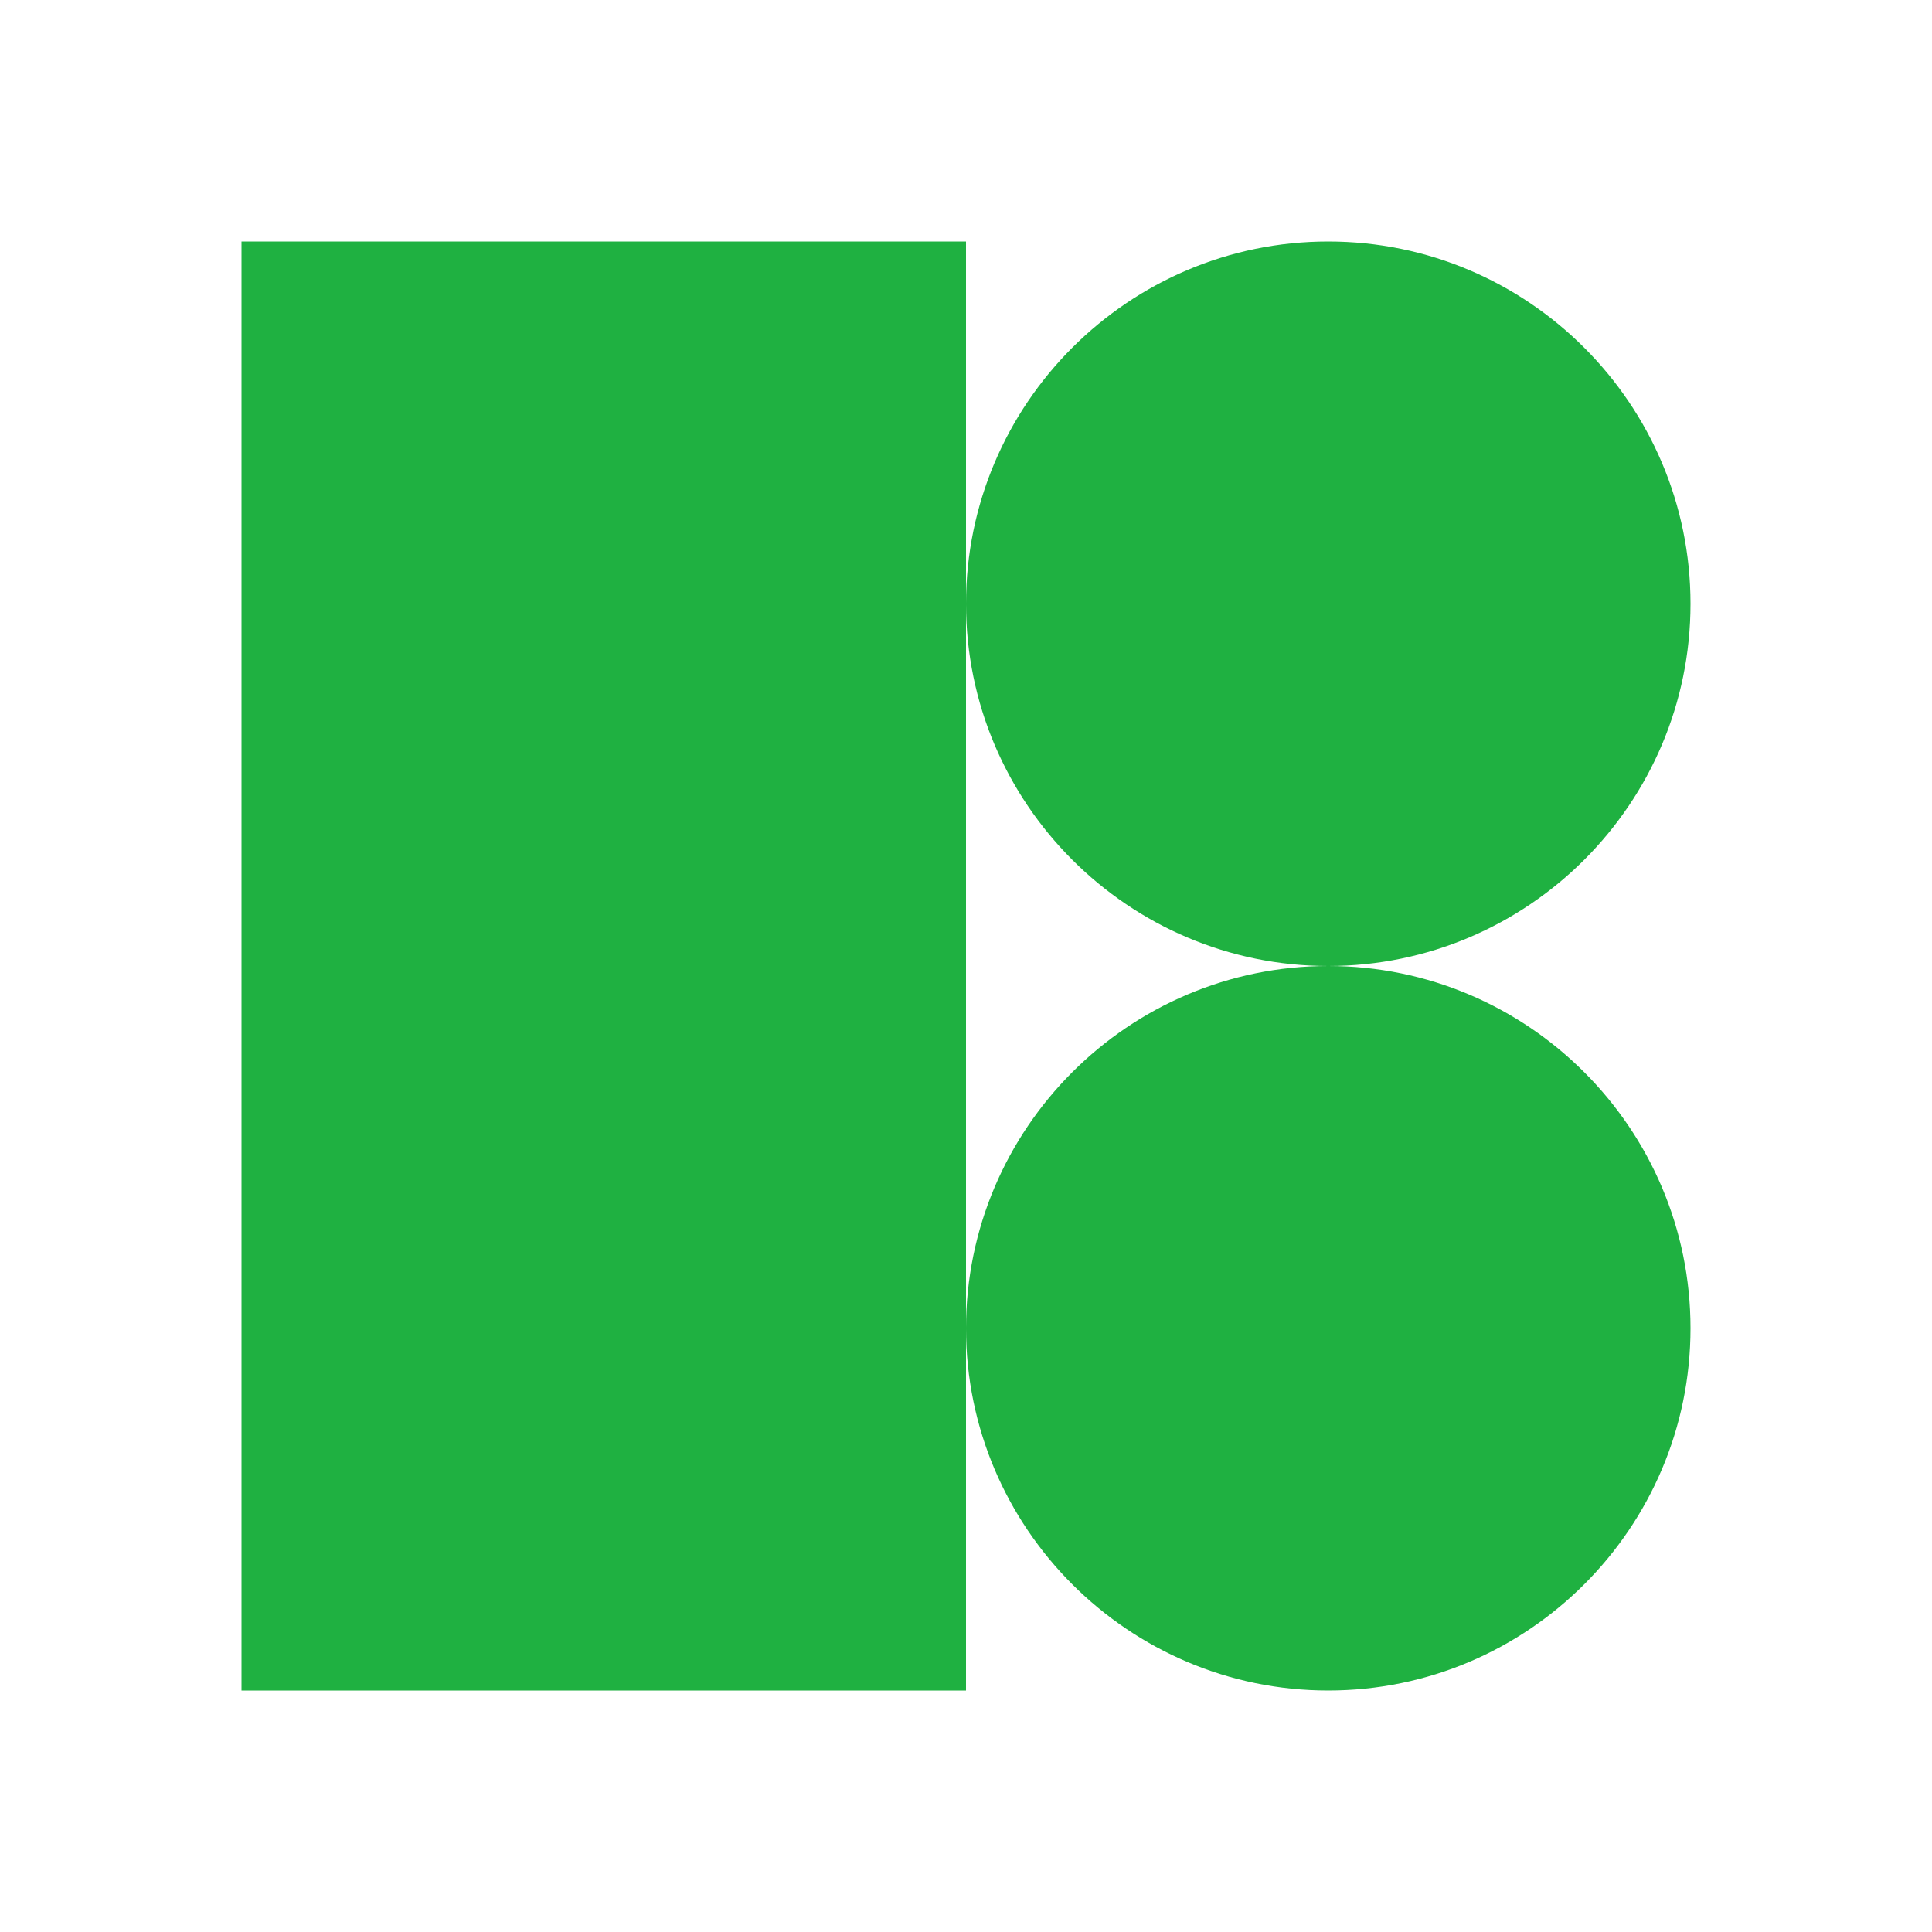
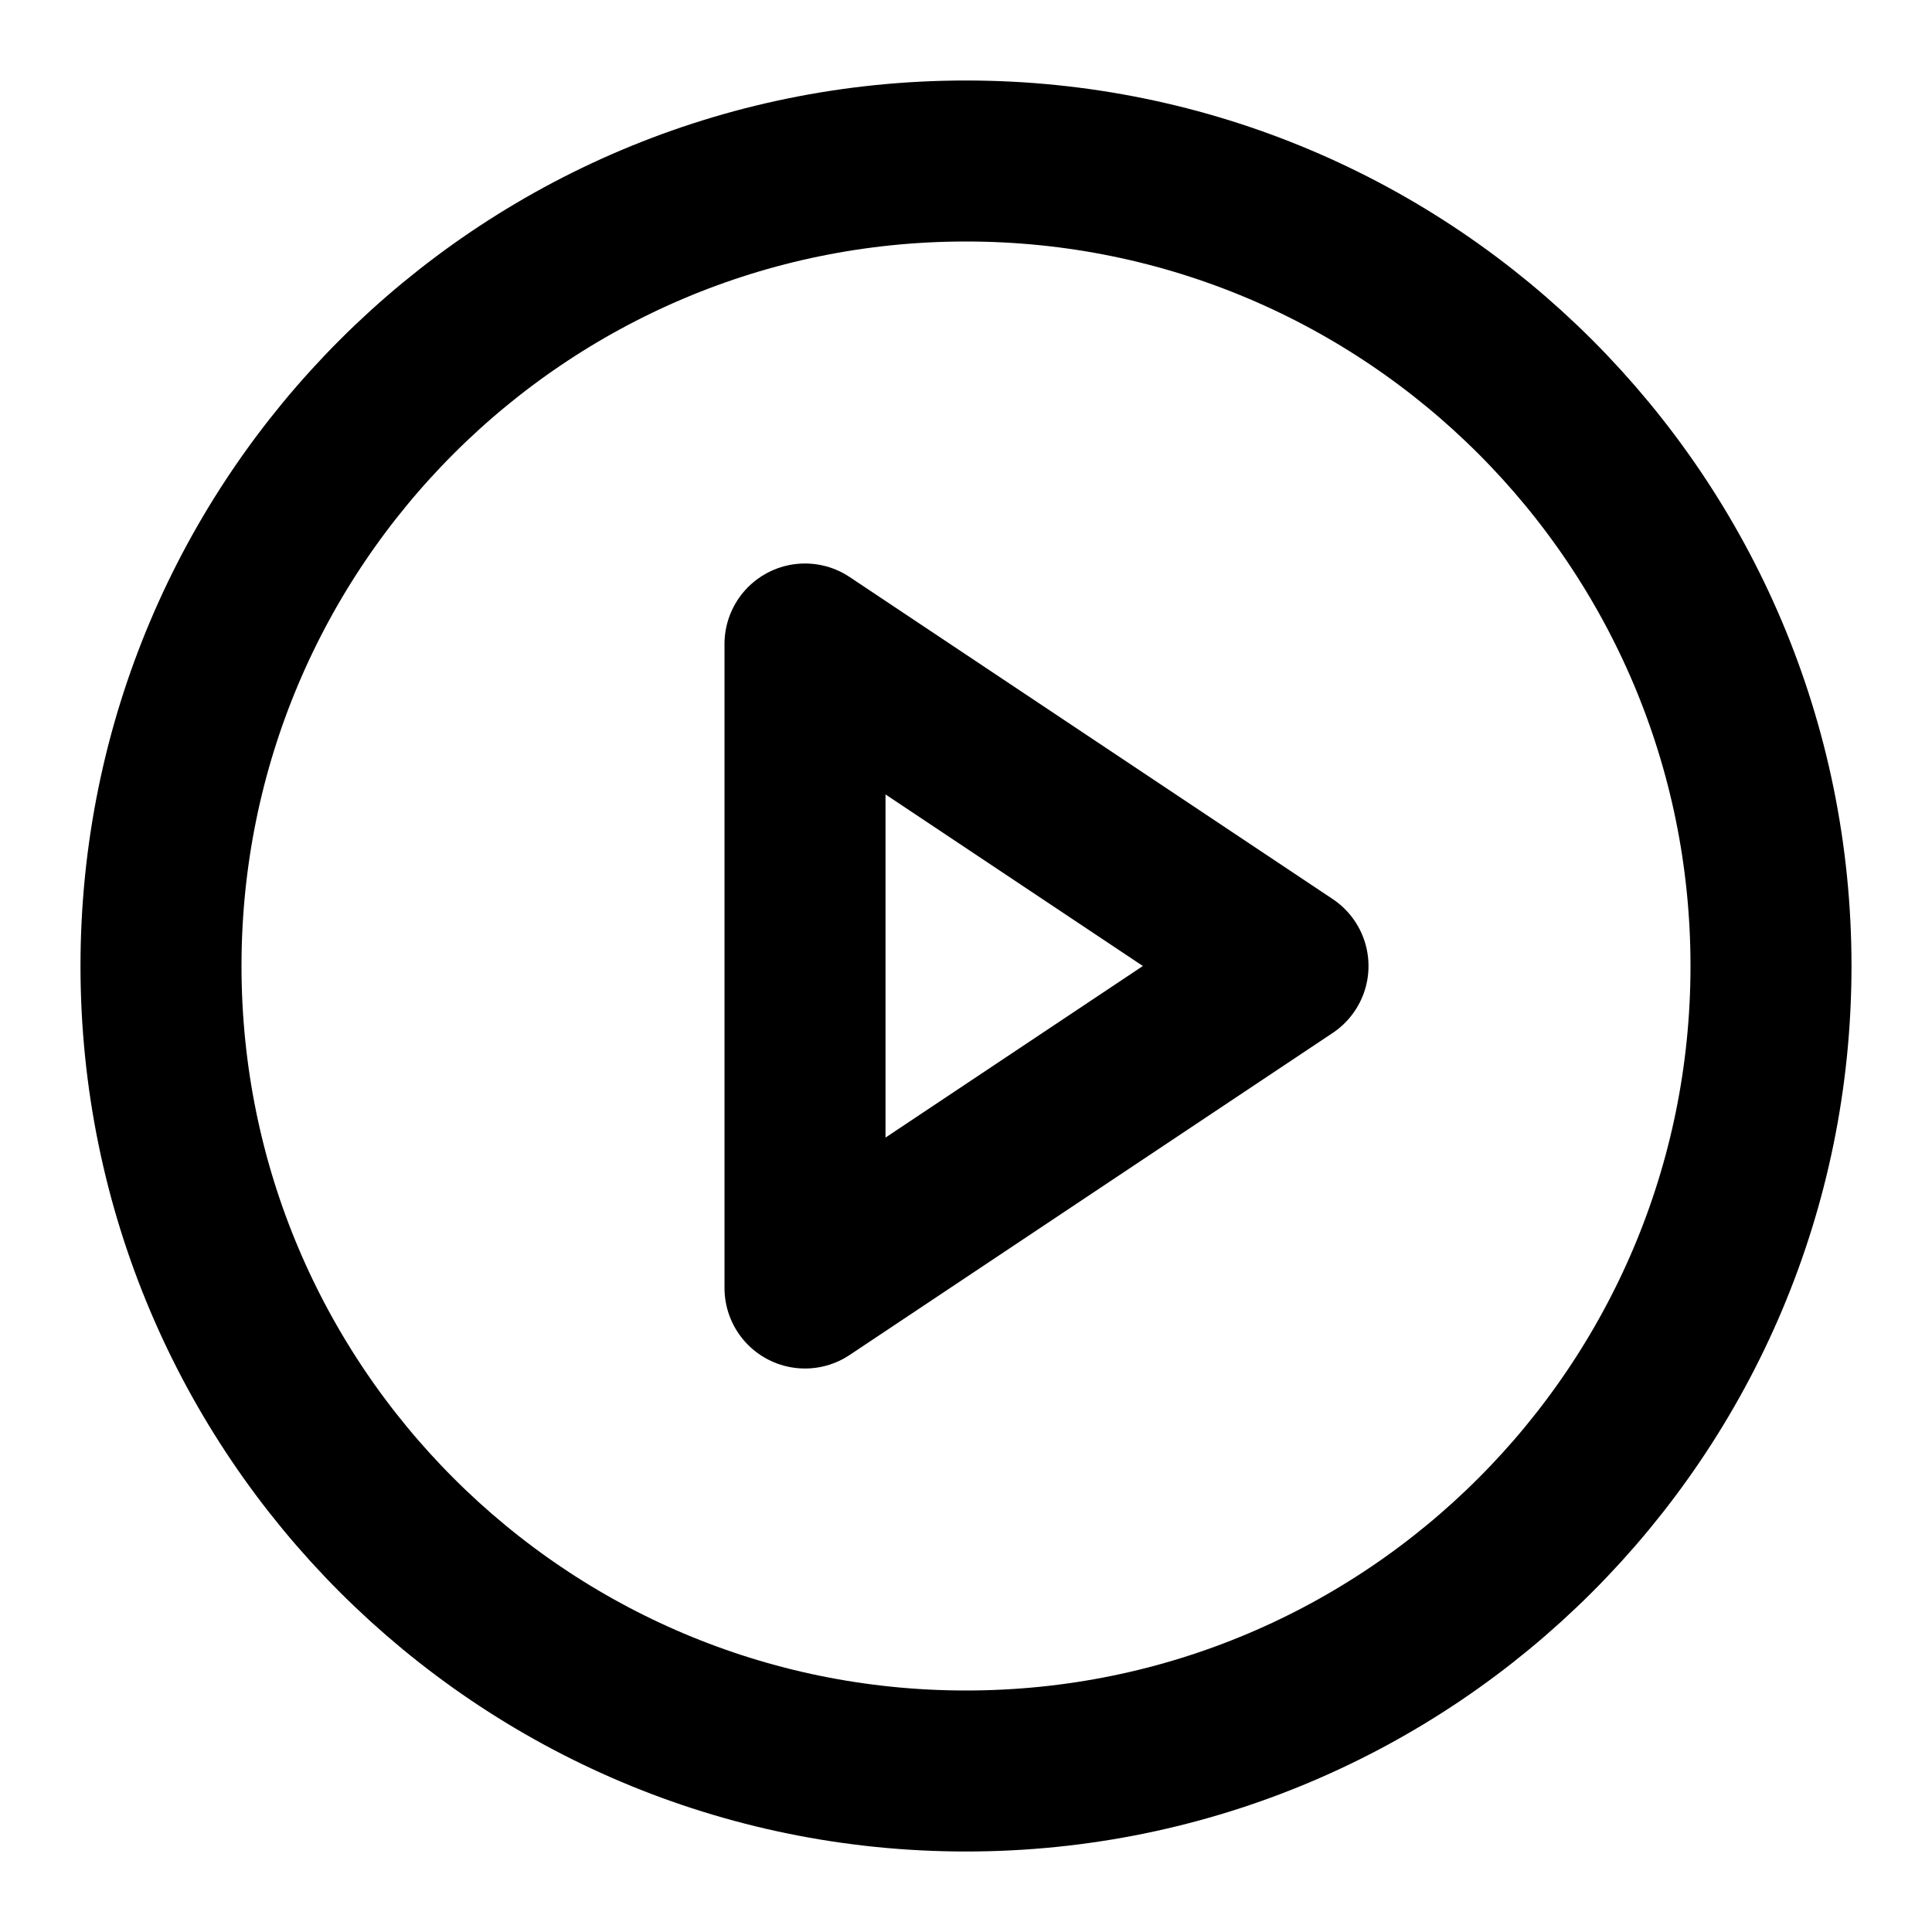
- <svg xmlns="http://www.w3.org/2000/svg" x="0px" y="0px" width="50" height="50" viewBox="0 0 172 172" style=" fill:#26e07f;">
-   <g fill="none" fill-rule="nonzero" stroke="none" stroke-width="1" stroke-linecap="butt" stroke-linejoin="miter" stroke-miterlimit="10" stroke-dasharray="" stroke-dashoffset="0" font-family="none" font-weight="none" font-size="none" text-anchor="none" style="mix-blend-mode: normal">
-     <path d="M0,172v-172h172v172z" fill="none" />
-     <g fill="#1fb141">
-       <path d="M21.5,21.5v129h64.5v-32.25v-64.5v-32.25zM86,53.75c0,17.78 14.47,32.25 32.25,32.25c17.78,0 32.25,-14.47 32.25,-32.25c0,-17.78 -14.47,-32.25 -32.25,-32.25c-17.78,0 -32.25,14.47 -32.25,32.25zM118.25,86c-17.78,0 -32.25,14.47 -32.25,32.25c0,17.78 14.47,32.25 32.25,32.25c17.78,0 32.25,-14.47 32.25,-32.25c0,-17.78 -14.47,-32.25 -32.25,-32.25z" />
-     </g>
-   </g>
+ <svg xmlns="http://www.w3.org/2000/svg" width="30" height="30" viewBox="0 0 24 24" fill="none" stroke="currentColor" stroke-width="2" stroke-linecap="round" stroke-linejoin="round" class="lucide lucide-play-circle">
+   <circle cx="12" cy="12" r="10" />
+   <polygon points="10 8 16 12 10 16 10 8" />
</svg>
